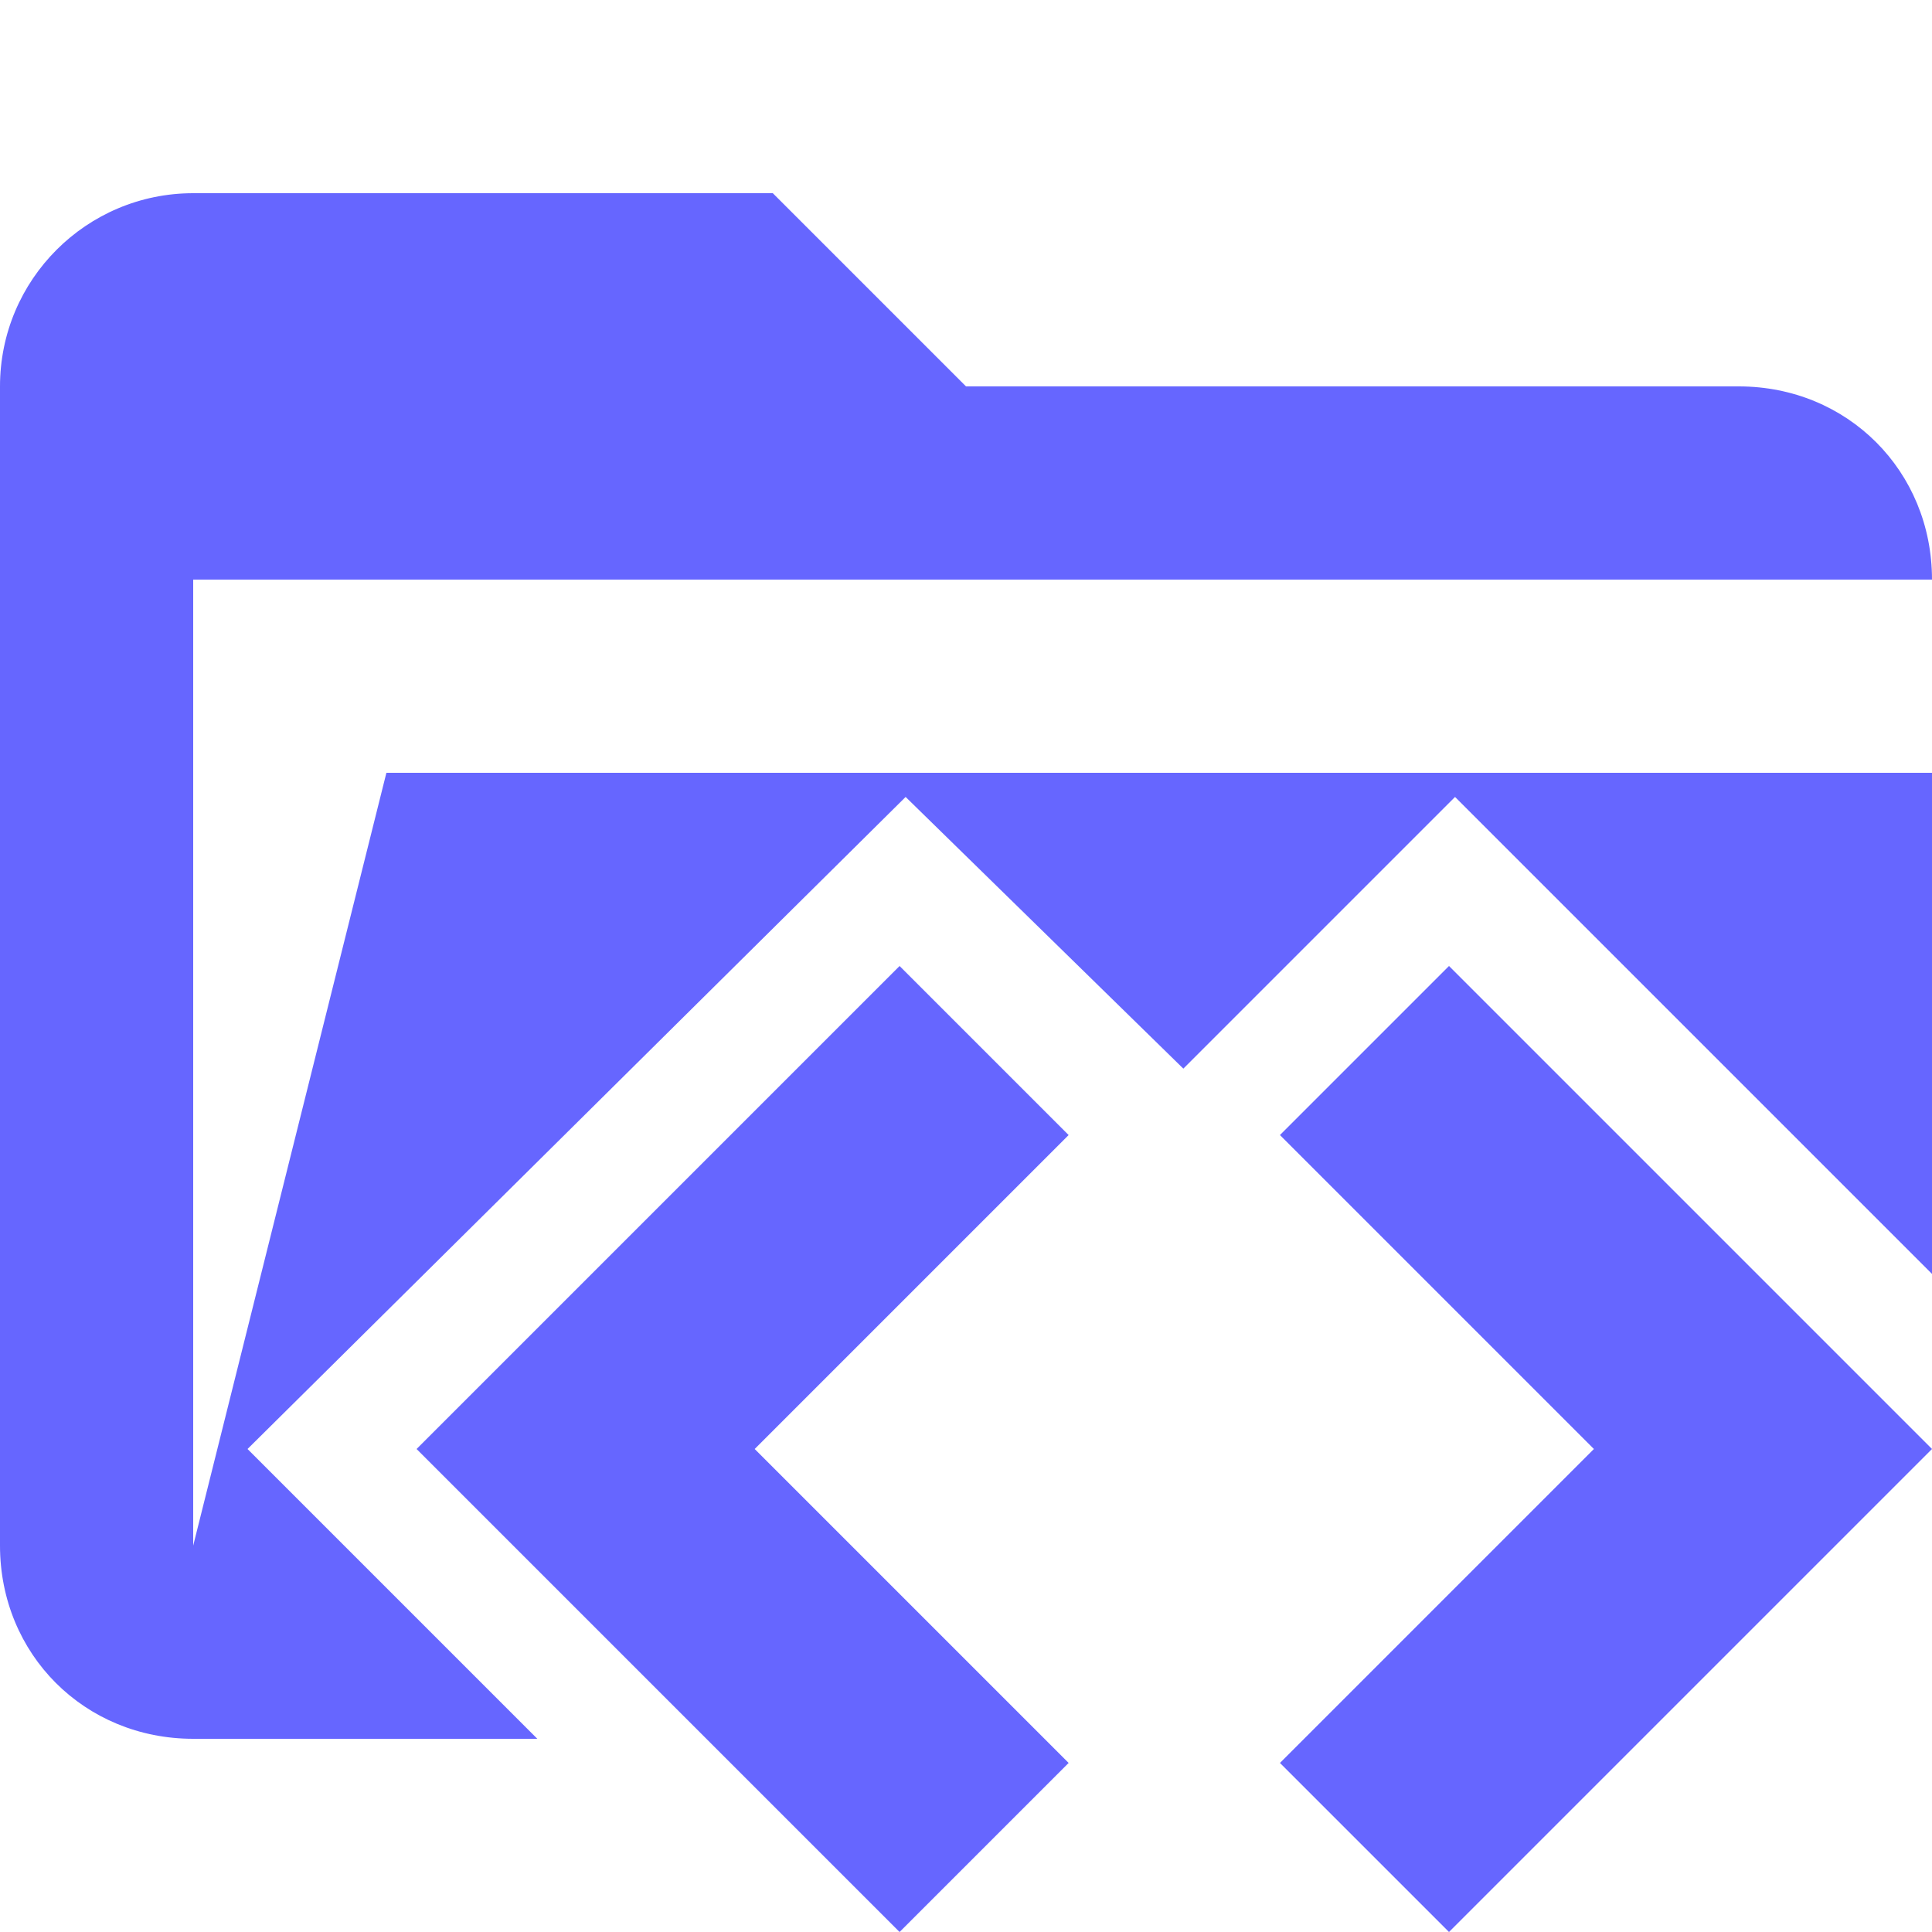
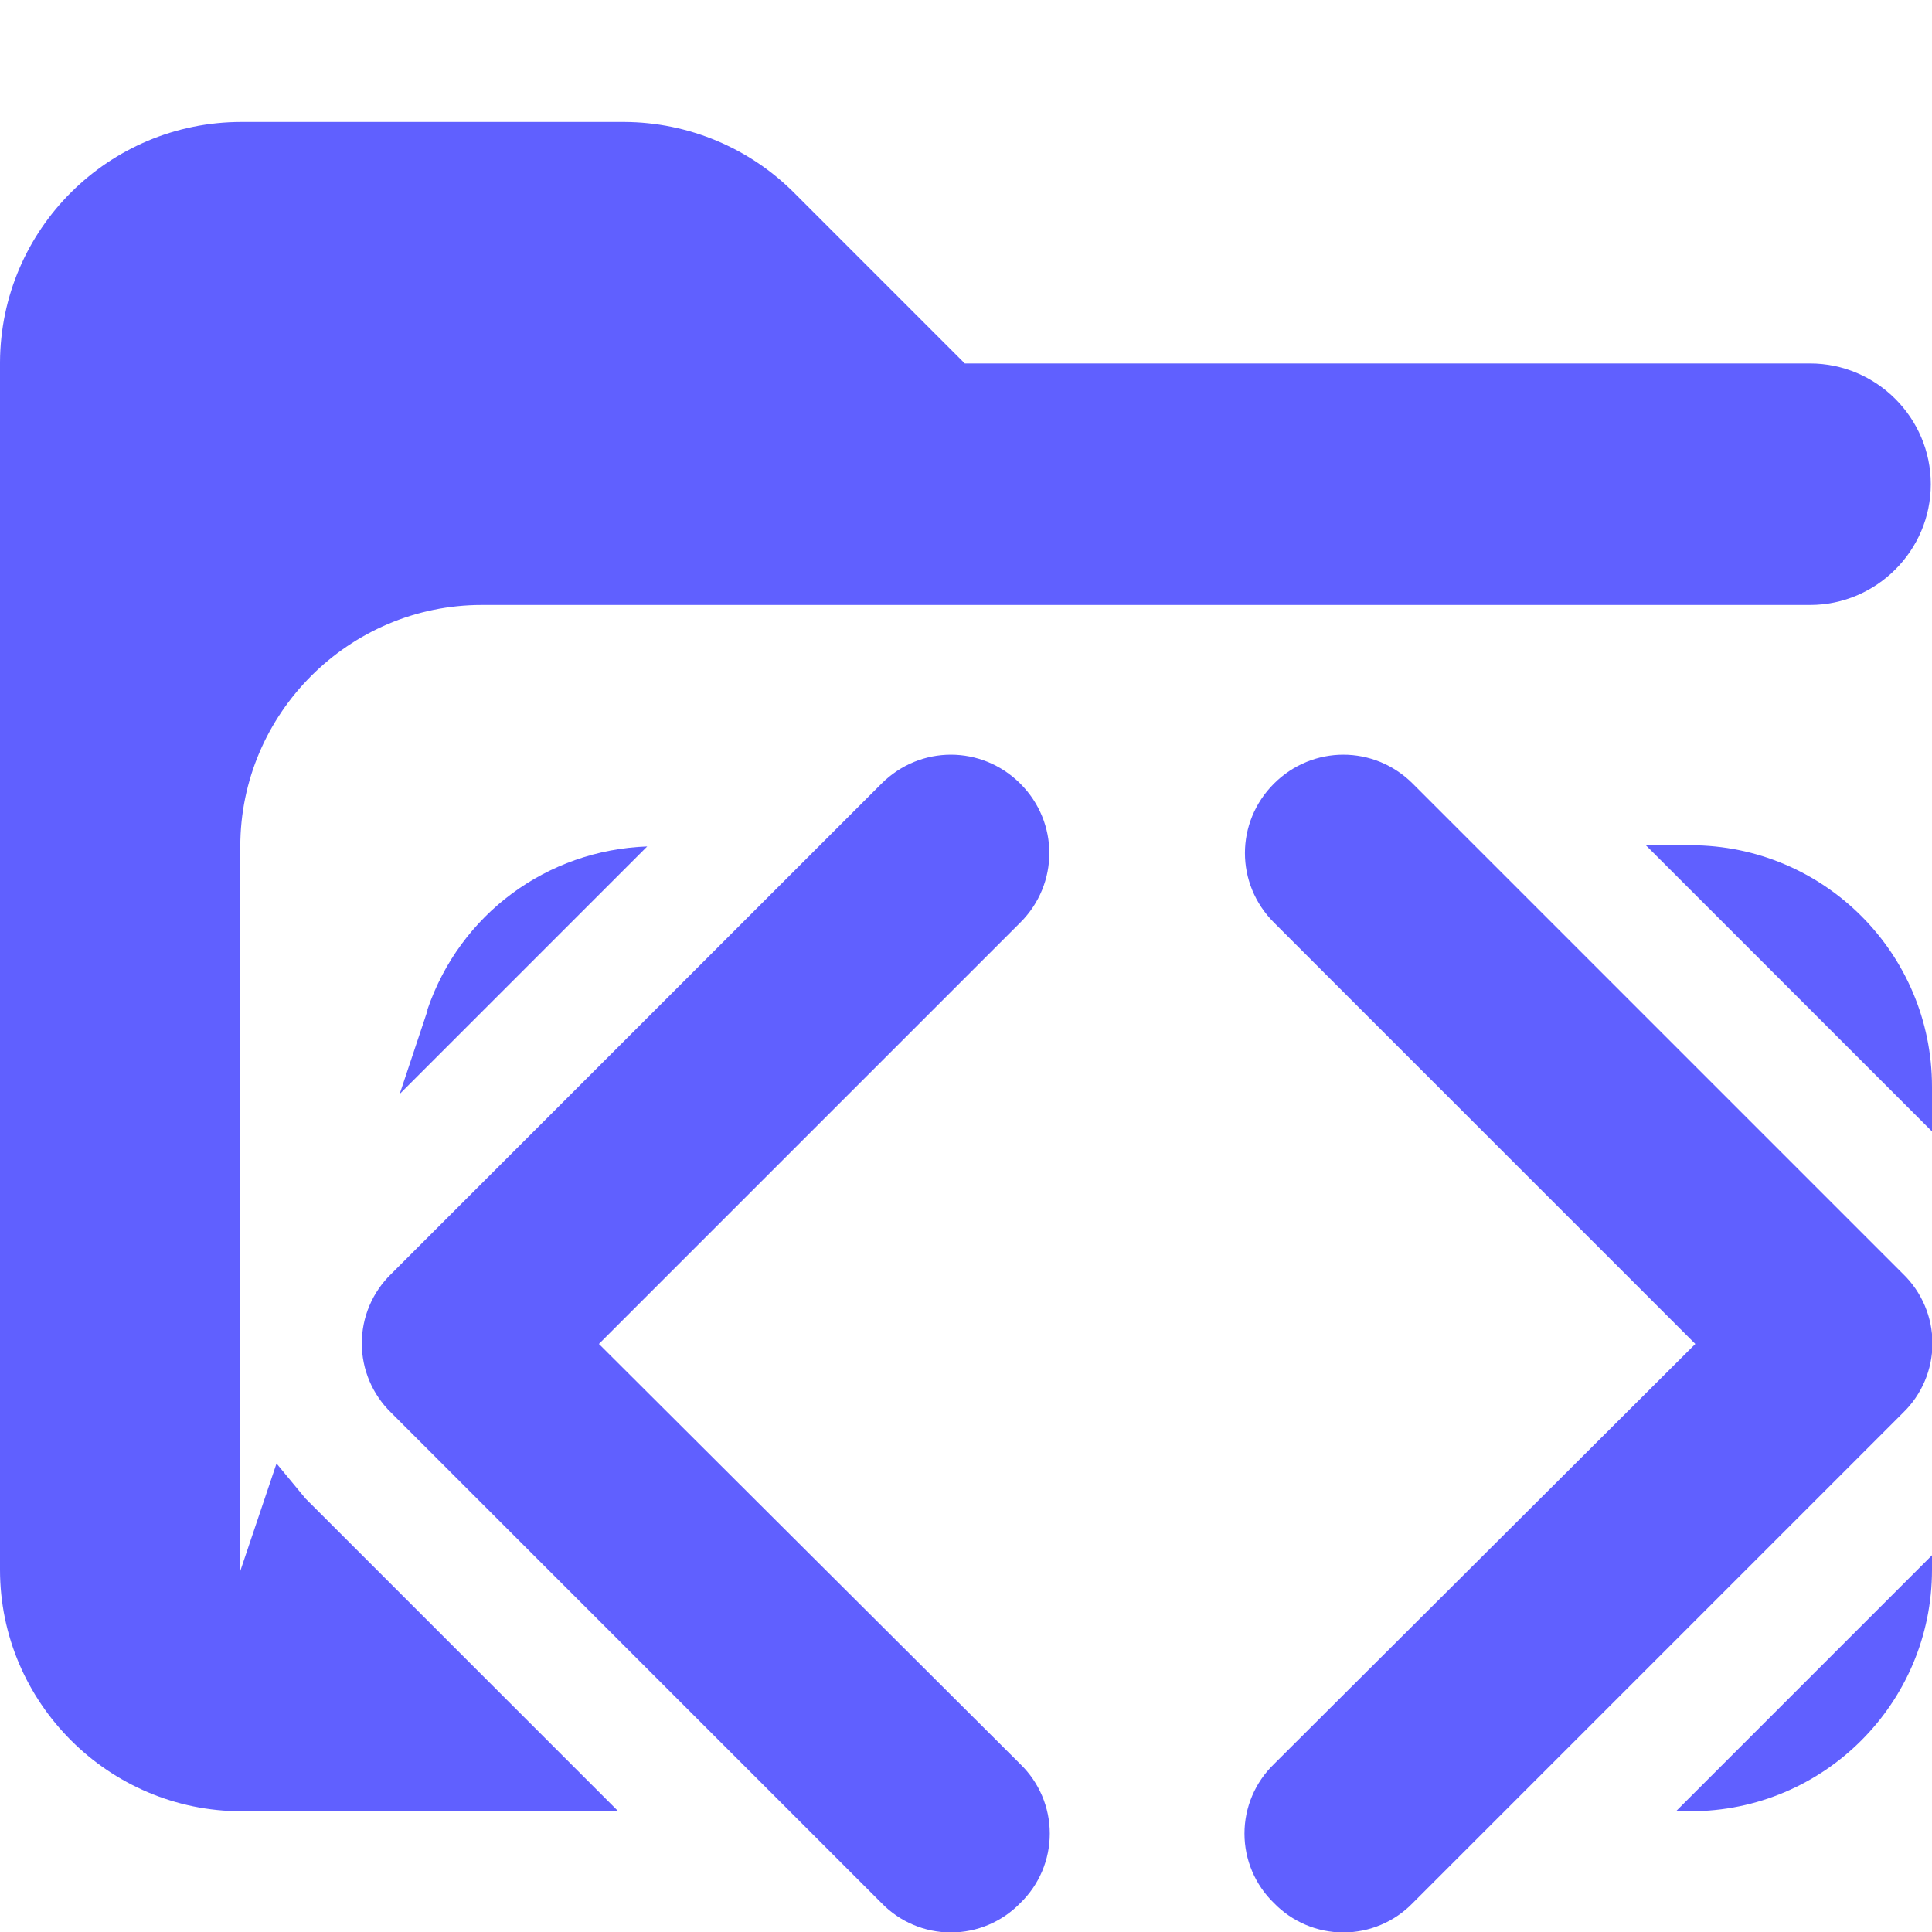
- <svg xmlns="http://www.w3.org/2000/svg" viewBox="0 0 32 32">
-   <path d="M4.1 24 15 13.2l4.6 4.5 4.5-4.5 8 8v-8.4H6.4L3.2 25.6v-16H32c0-1.8-1.4-3.2-3.2-3.2H16l-3.2-3.2H3.2A3.2 3.2 0 0 0 0 6.4v19.2c0 1.8 1.4 3.2 3.2 3.2h5.7L4.1 24Z" fill="#66f" />
-   <path fill="#66f" d="m14.9 16-8 8 8 8 2.8-2.8-5.2-5.2 5.2-5.2-2.8-2.8zM24 16l-2.8 2.8 5.2 5.2-5.2 5.2L24 32l8-8-8-8z" />
+ <svg xmlns="http://www.w3.org/2000/svg" viewBox="0 0 16 16">
+   <path fill="#6060ff" d="m3.54 8.37-.23.69 2.05-2.05c-.83.03-1.55.56-1.82 1.35Z" />
+   <path fill="#6060ff" d="m2.53 12.41-.24-.29-.3.89v-6c0-1.1.9-2 2-2h11c.55 0 1-.45 1-1s-.45-1-1-1h-7L6.58 1.6a2 2 0 0 0-1.41-.59H2A2 2 0 0 0 0 3v10c0 1.1.9 2 2 2h3.12zM14 7h-.37L16 9.37V9a2 2 0 0 0-2-2m0 8a2 2 0 0 0 2-2v-.12L13.88 15z" />
+   <path fill="#6060ff" d="m4.96 11.13 3.49-3.49c.32-.32.32-.83 0-1.15s-.83-.32-1.15 0l-4.06 4.06a.8.8 0 0 0 0 1.15l4.06 4.06a.8.8 0 0 0 1.15 0 .8.8 0 0 0 0-1.15zm9.08 0-3.49-3.49c-.32-.32-.32-.83 0-1.15s.83-.32 1.15 0l4.06 4.06a.8.8 0 0 1 0 1.15l-4.06 4.06a.8.8 0 0 1-1.15 0 .8.8 0 0 1 0-1.15z" />
</svg>
